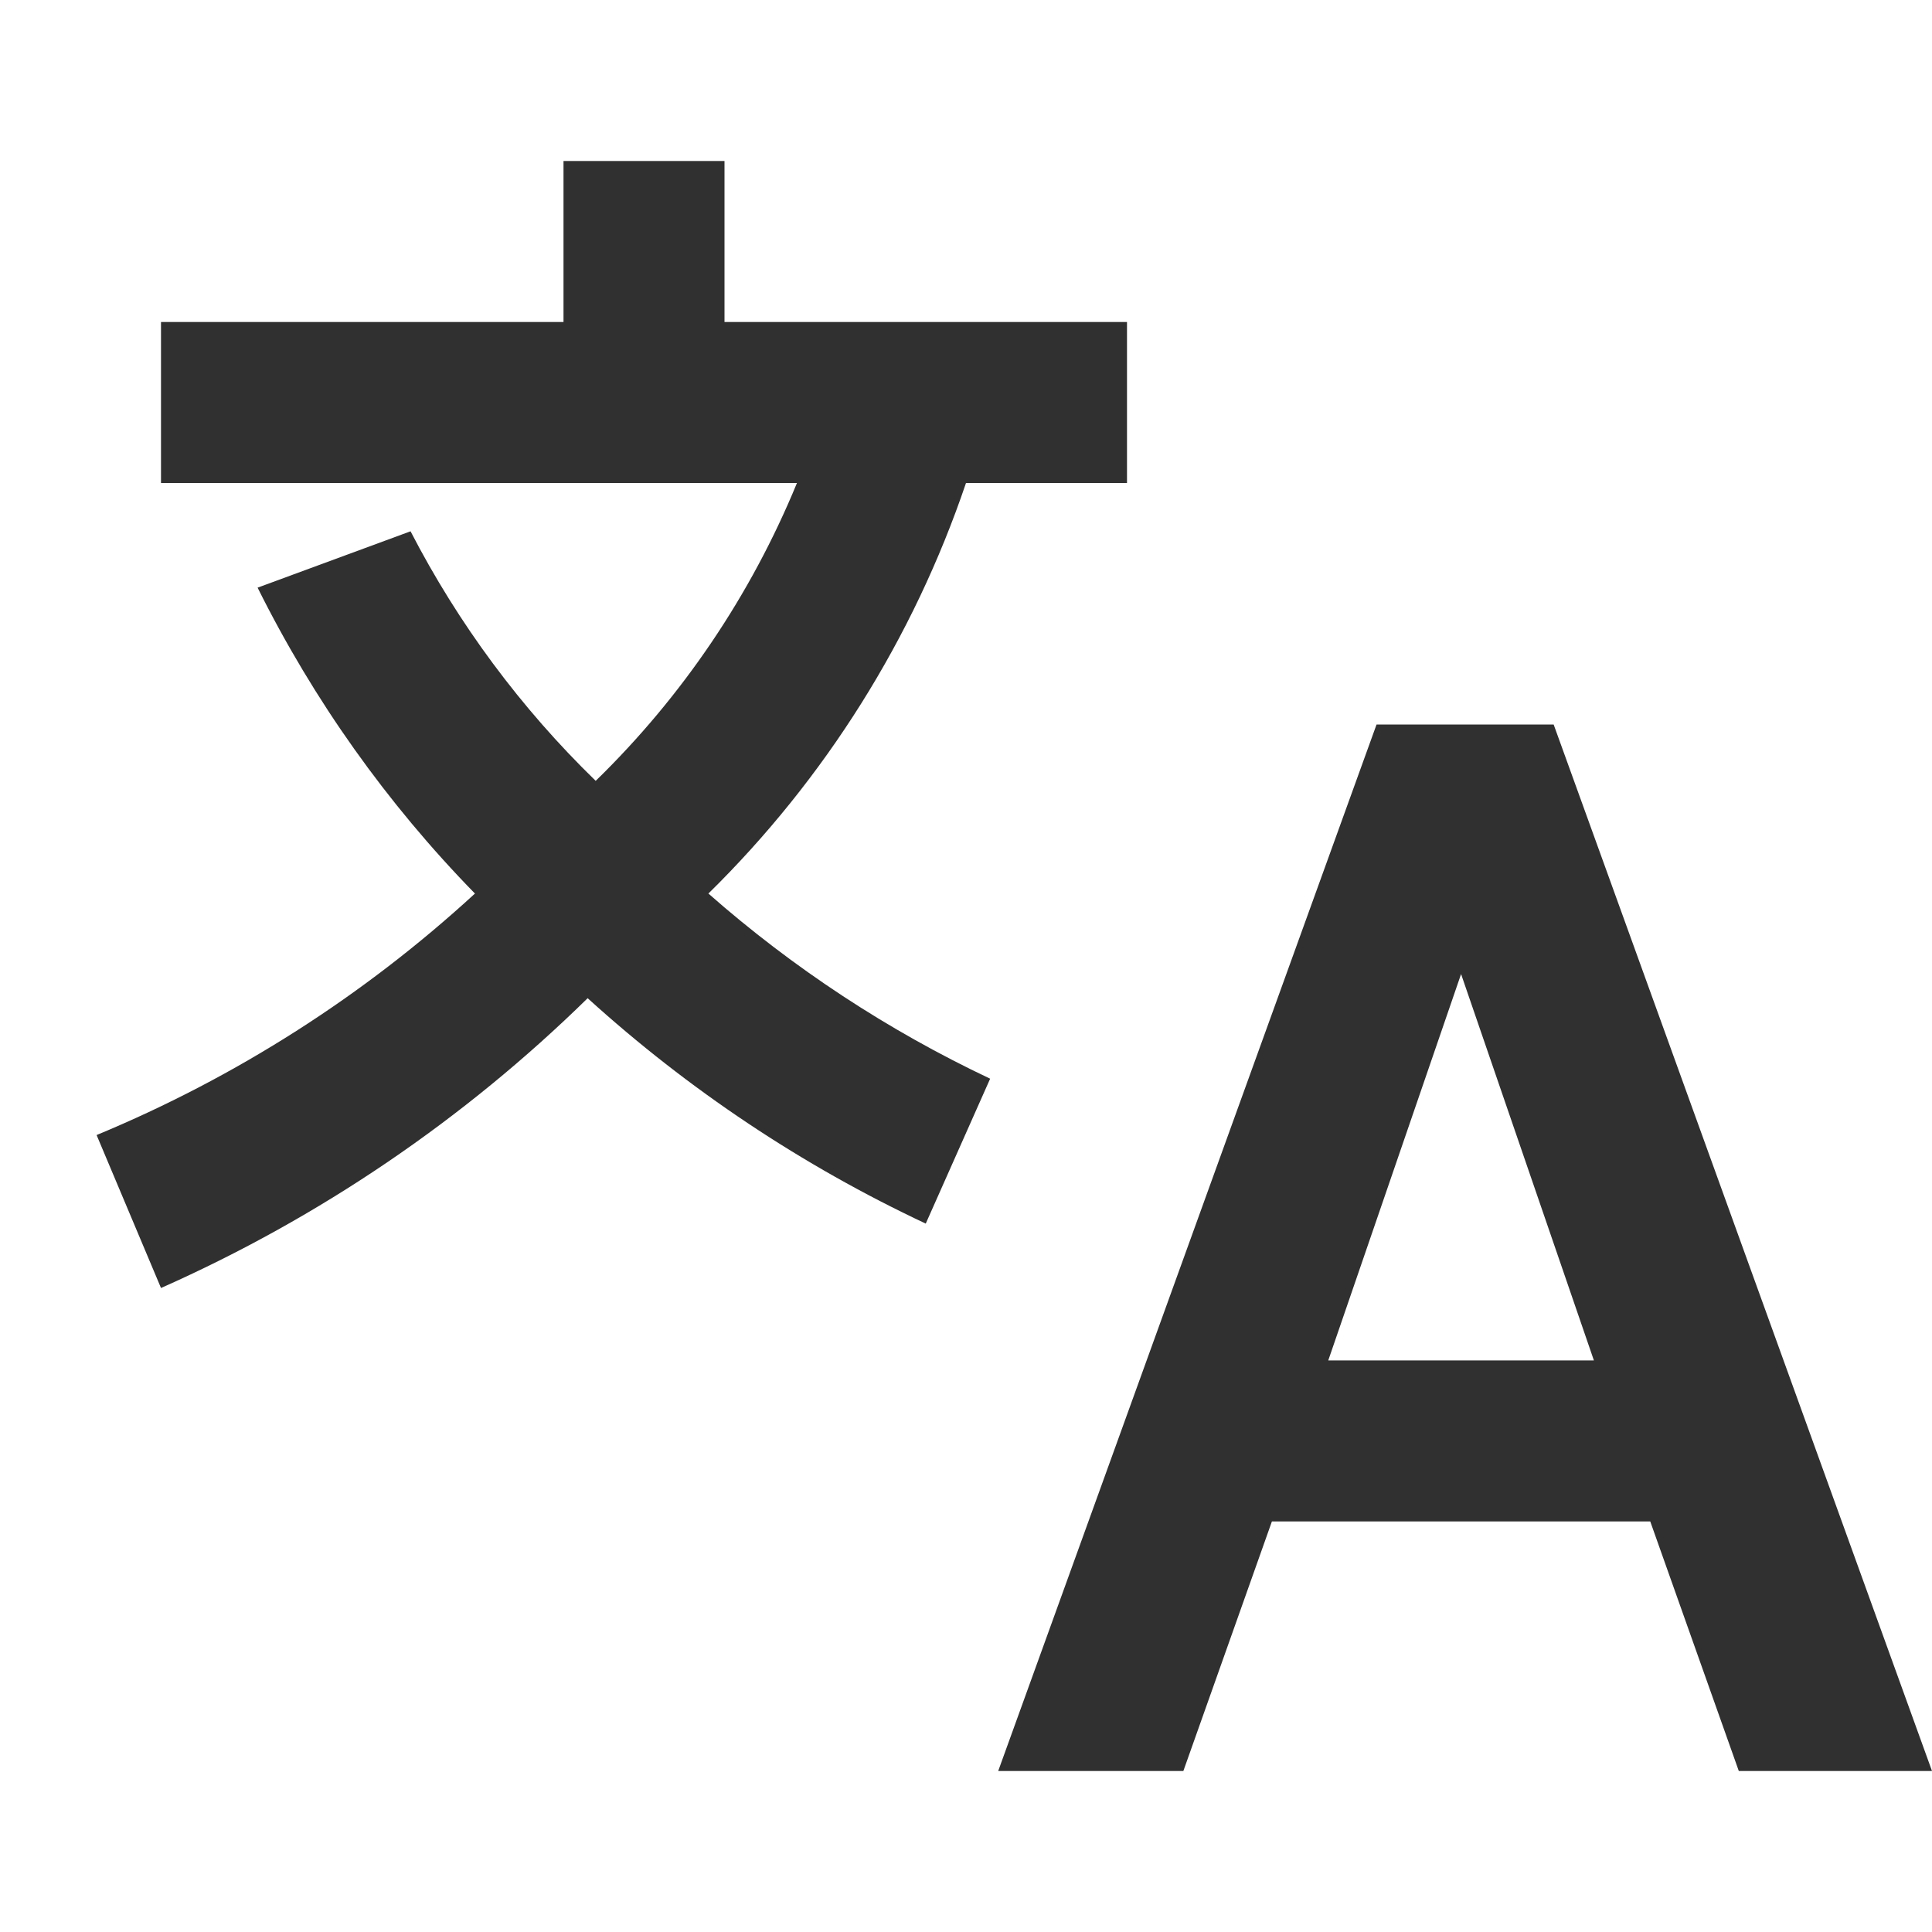
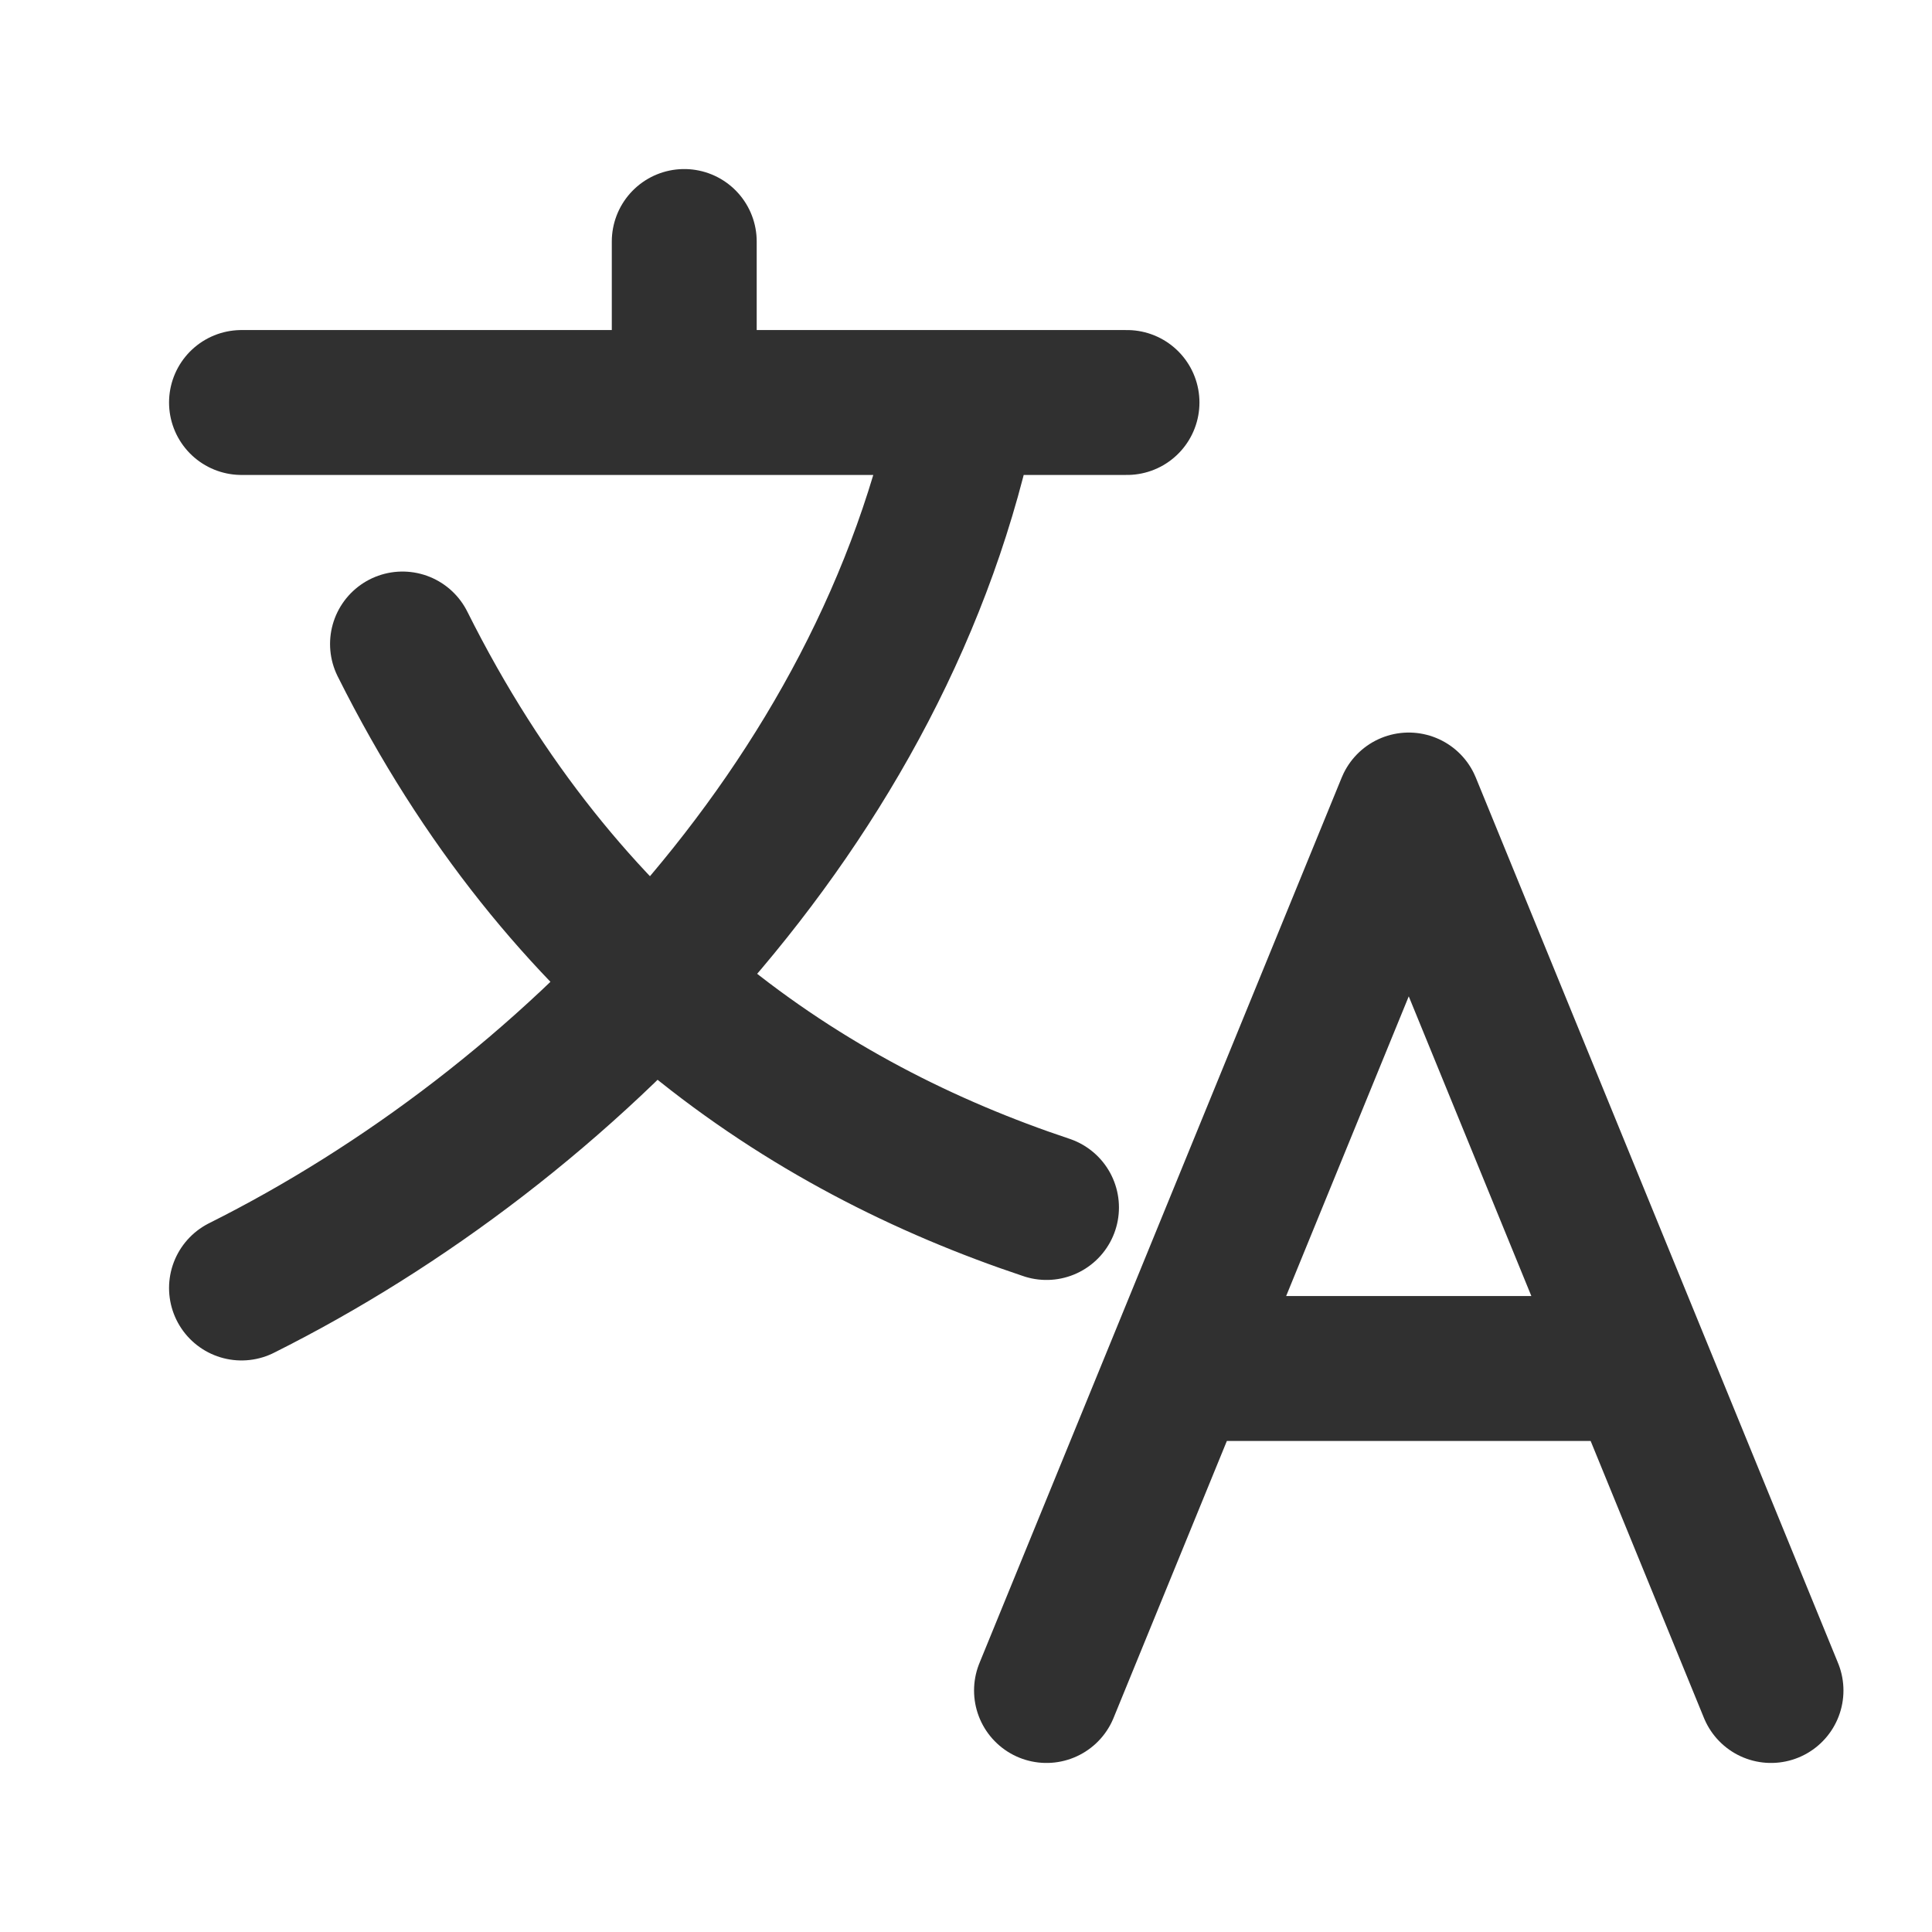
<svg xmlns="http://www.w3.org/2000/svg" width="24" height="24" viewBox="0 0 24 24">
-   <g fill="#303030">
-     <path d="M2 4h5V2h2v2h5v2h-2a13 13 0 0 1-3.2 5.1 15 15 0 0 0 3.5 2.3l-.8 1.8a17 17 0 0 1-4.2-2.8A18 18 0 0 1 2 16l-.8-1.9a16 16 0 0 0 4.7-3 15 15 0 0 1-2.7-3.8l1.9-.7a12 12 0 0 0 2.3 3.1A11 11 0 0 0 9.9 6H2V4Zm15.1 5h2.2L24 22h-2.4l-1.1-3.1h-4.7L14.7 22h-2.3L17.1 9Zm-.6 7.9h3.3l-1.65-4.8-1.65 4.8Z" />
+   <g fill="none" stroke="#303030" stroke-width="1.8" stroke-linecap="round" stroke-linejoin="round">
+     <path d="M3 5h11M8.5 3v2M5 8c2 4 5 6 8 7M12 5c-1 5-5 9-9 11M13 21l4.5-11L22 21M14.7 17h5.6" />
  </g>
</svg>
